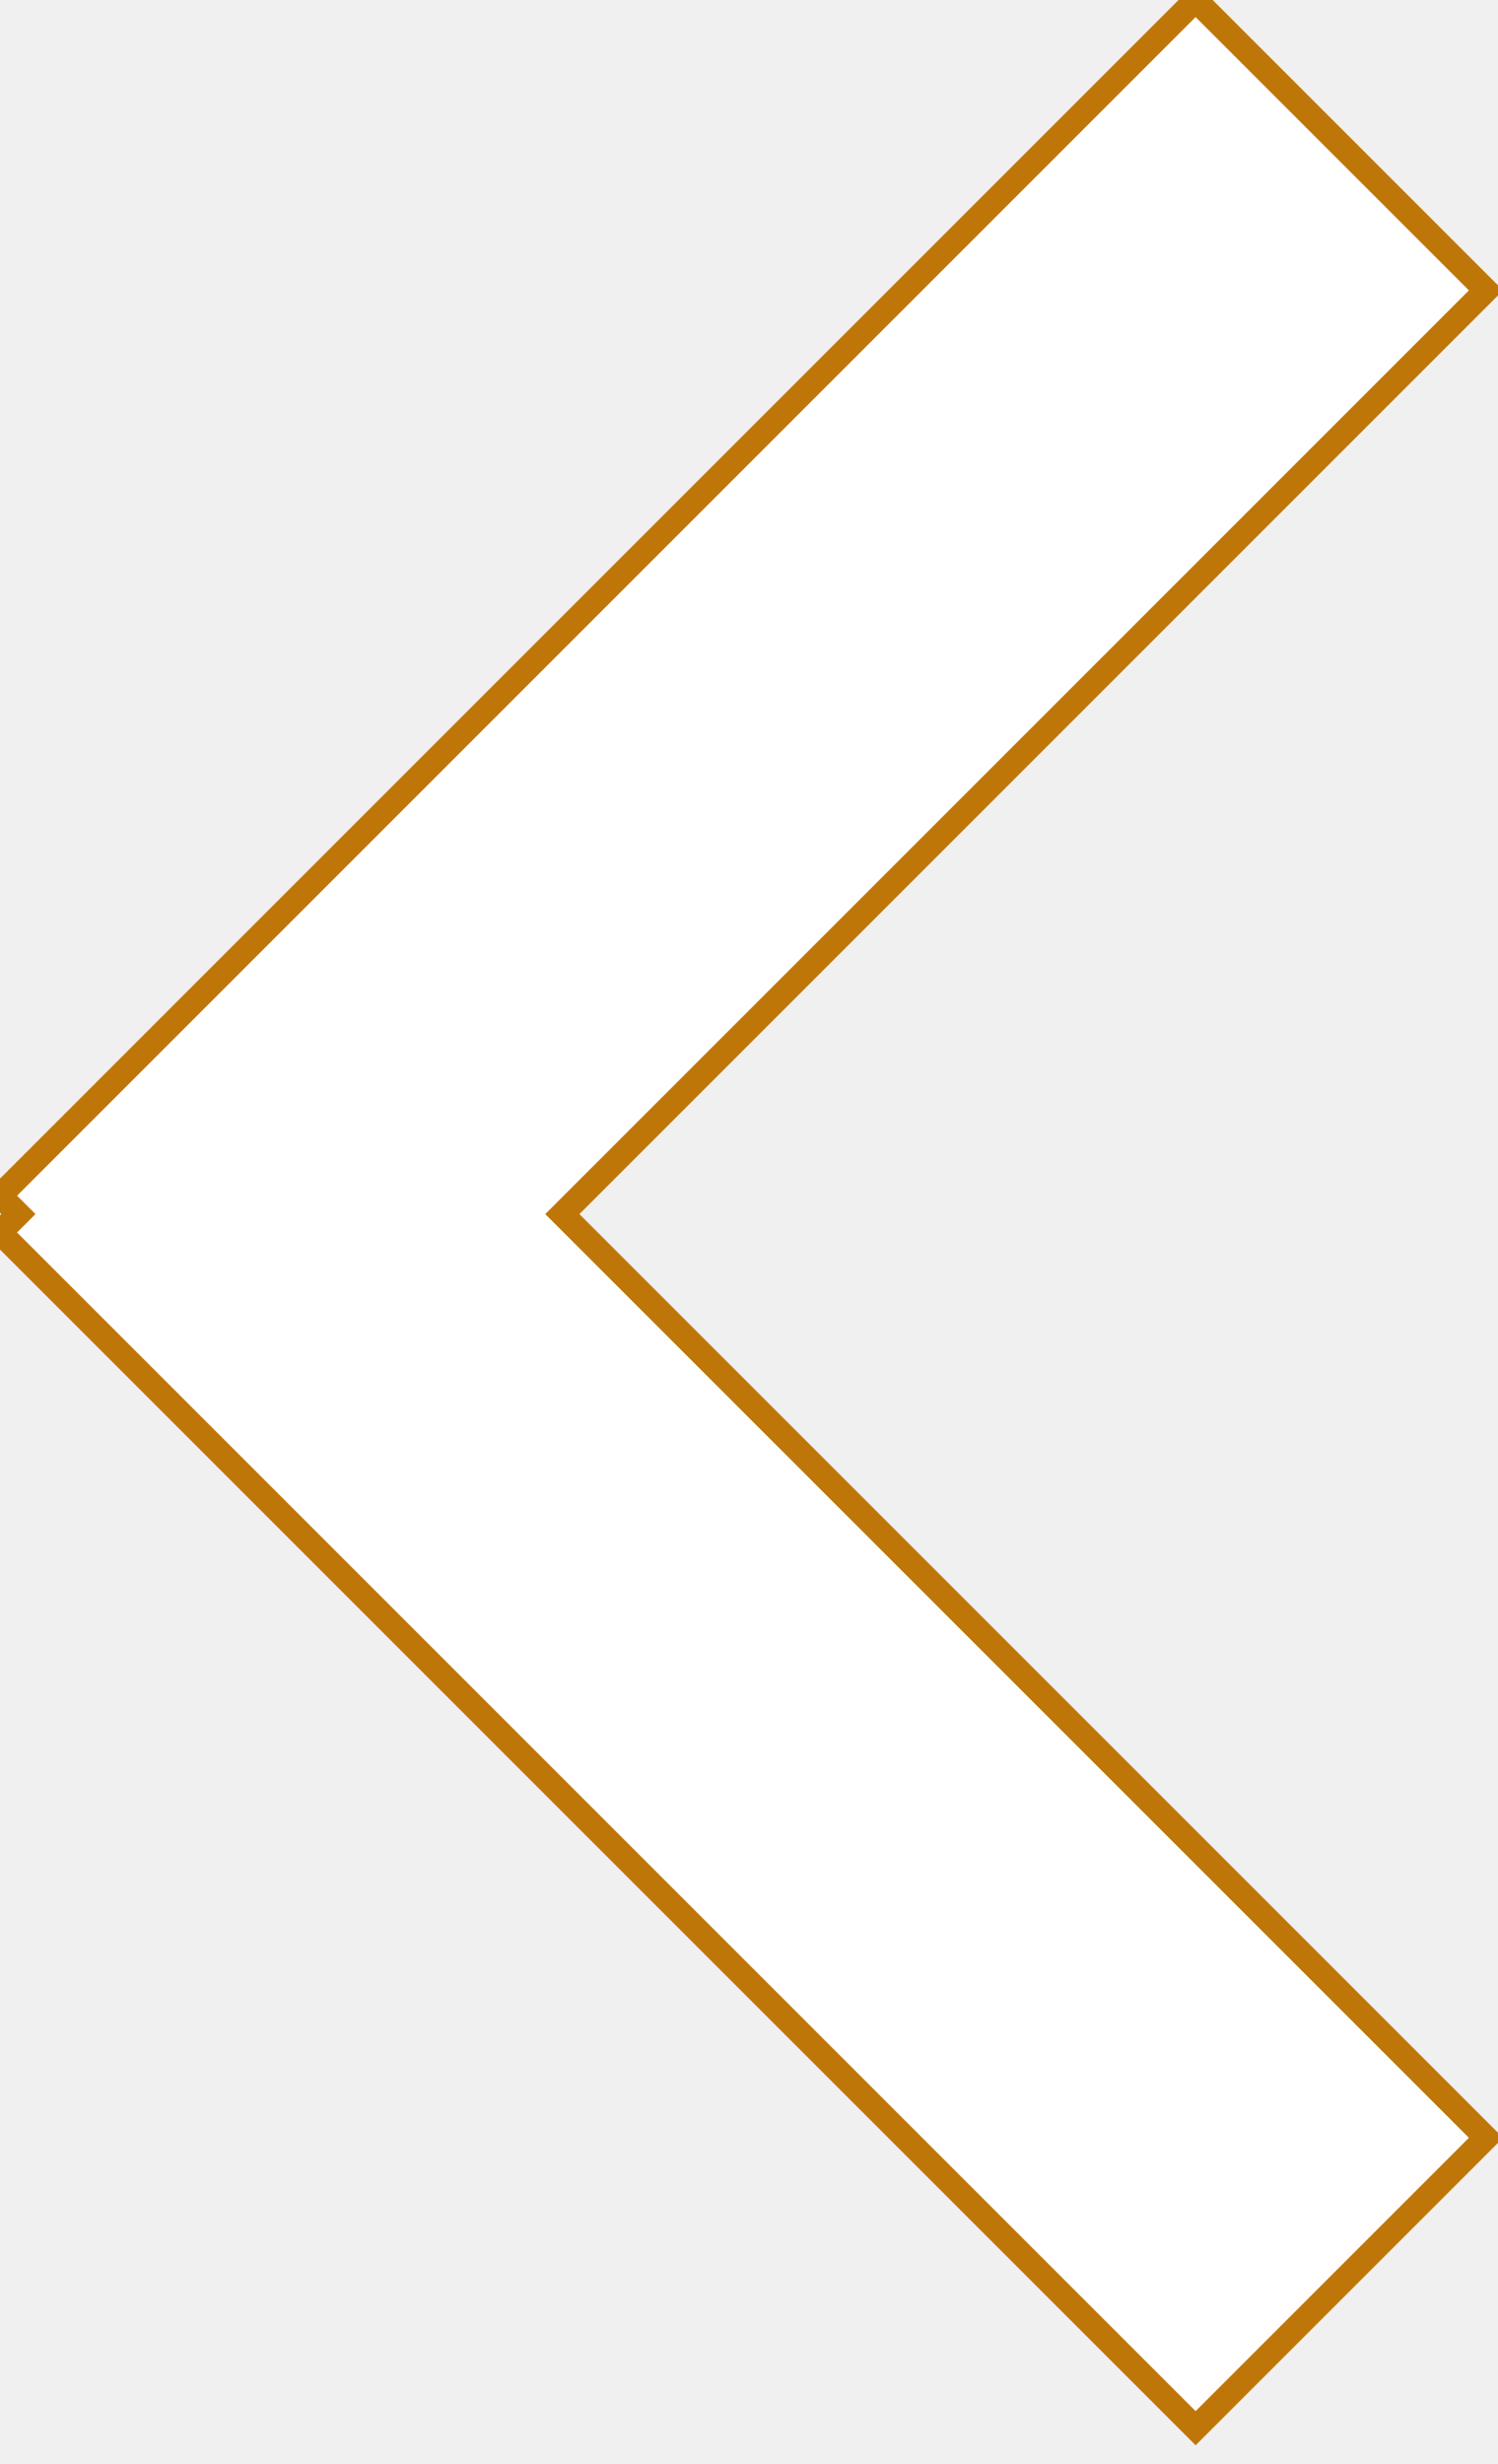
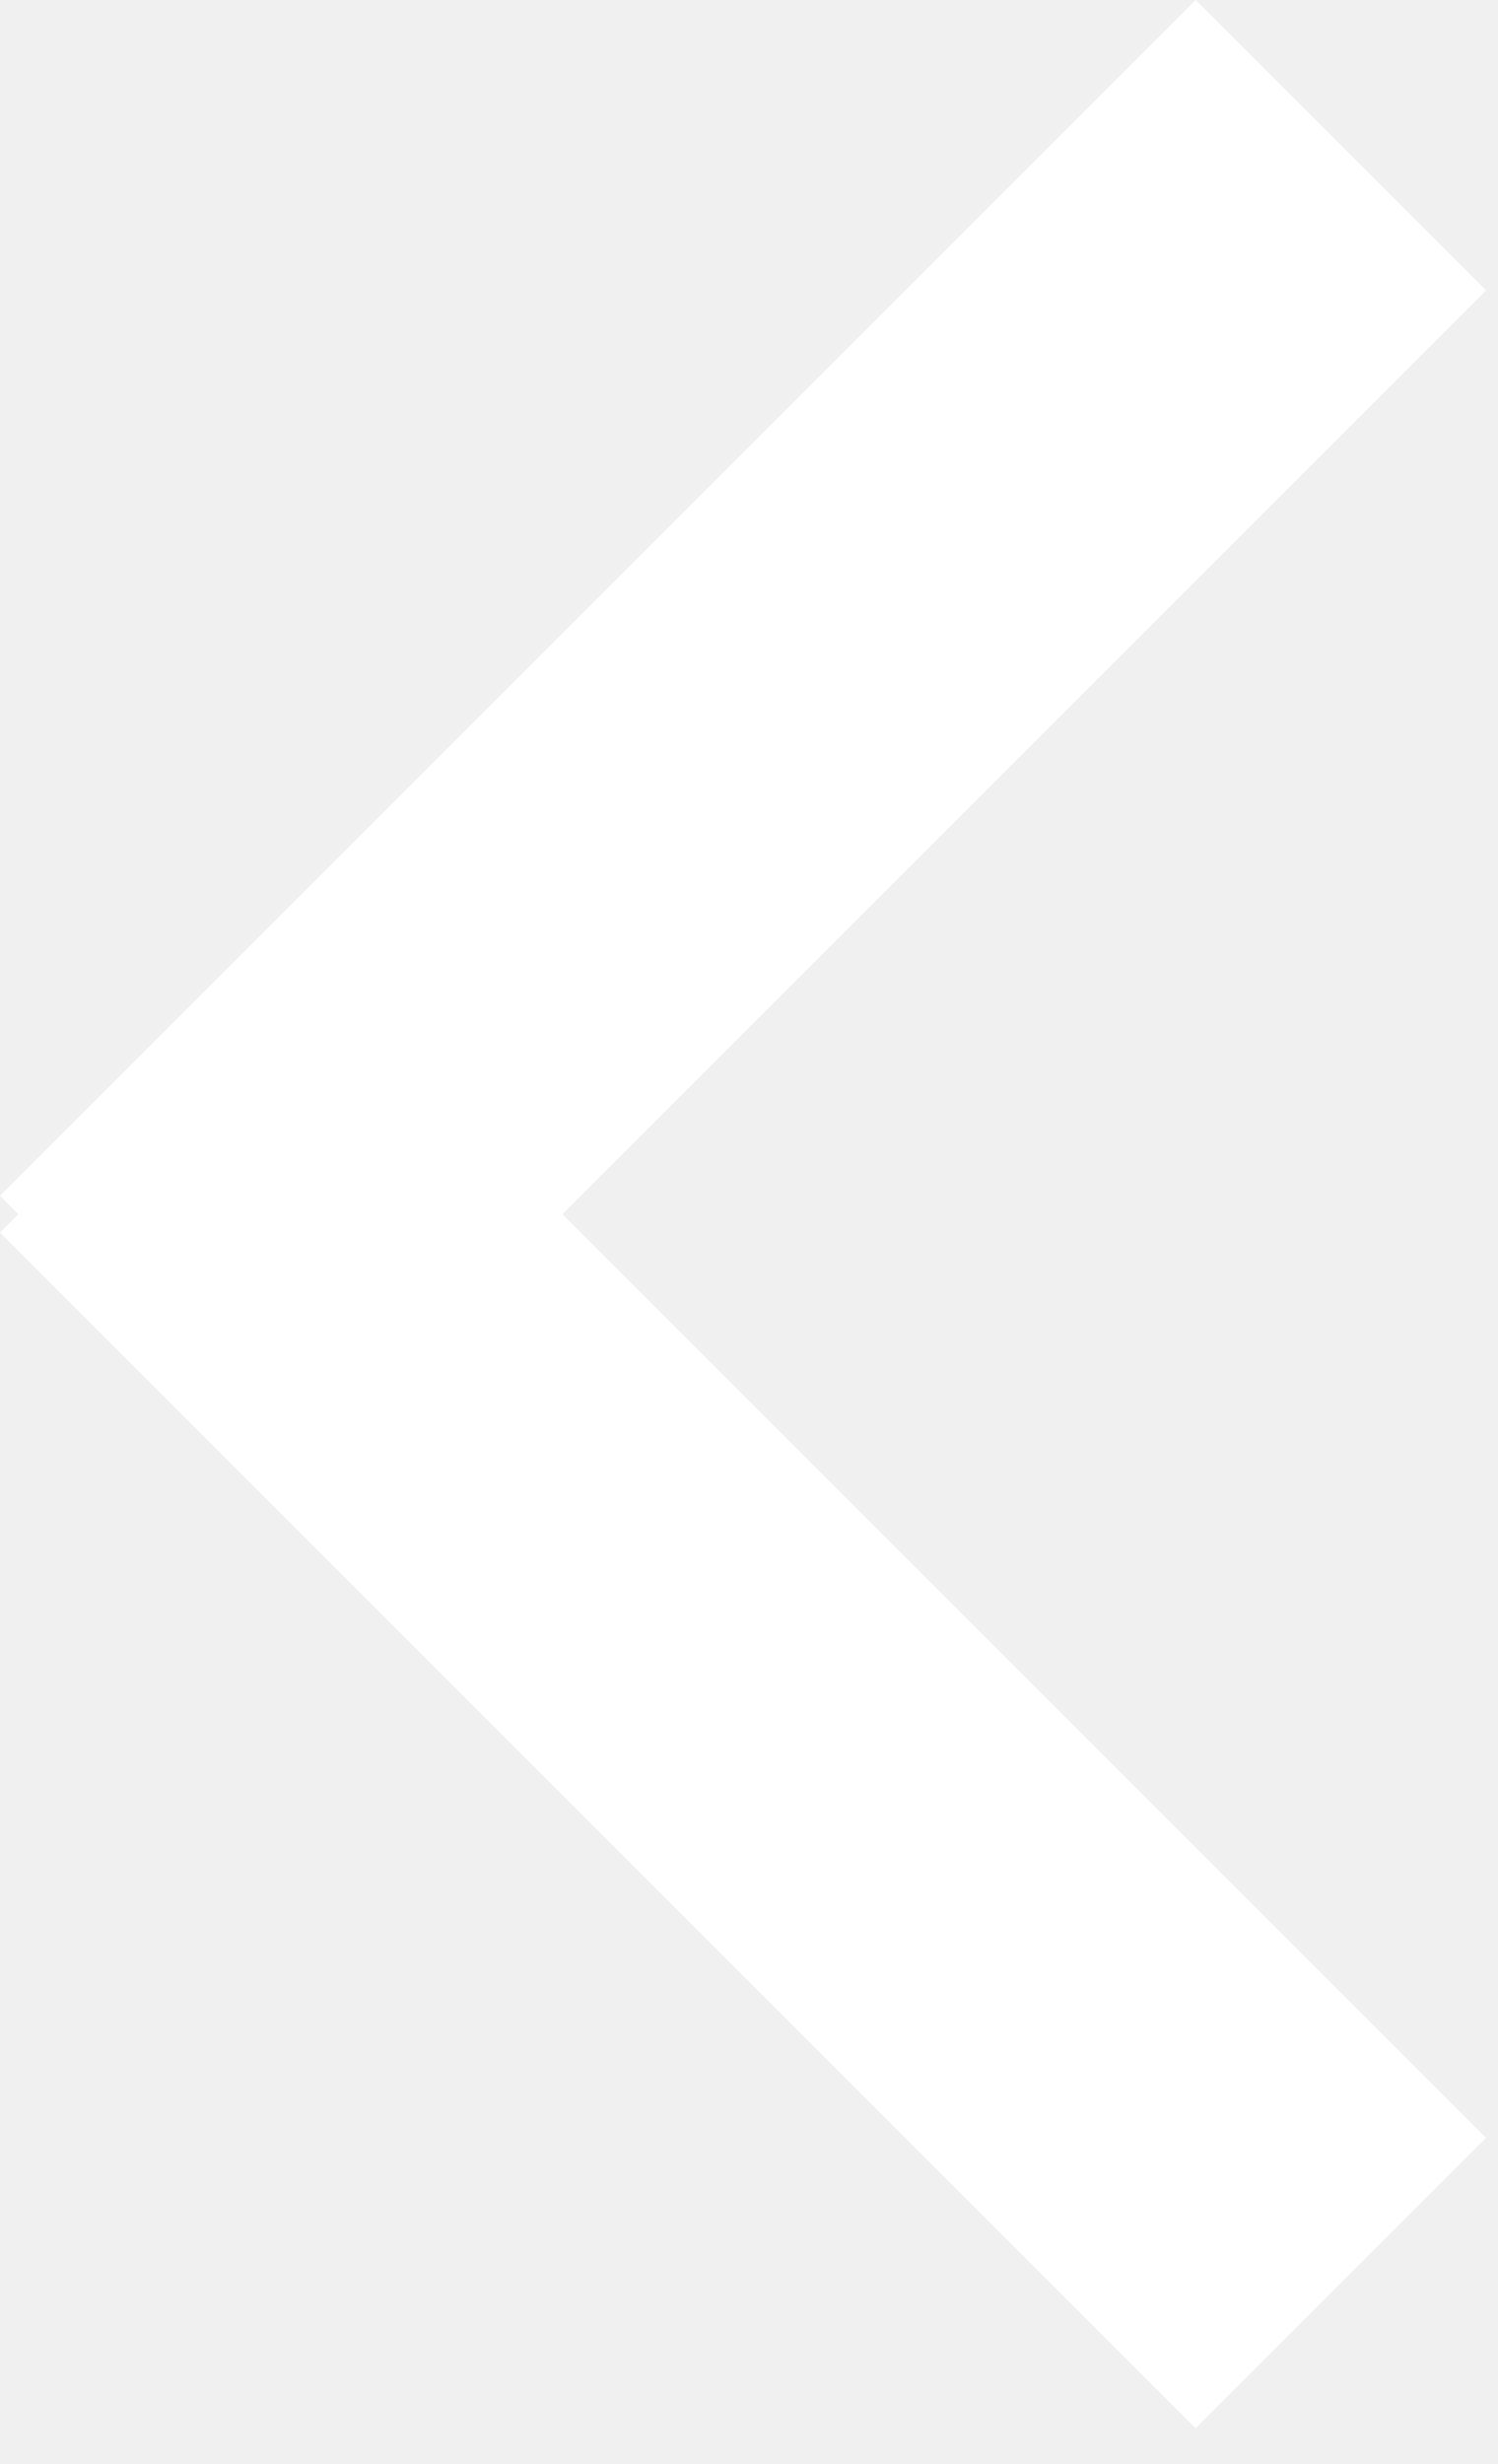
<svg xmlns="http://www.w3.org/2000/svg" width="62px" height="102px" viewBox="0 0 62 102" version="1.1">
  <description>Created with Sketch (http://www.bohemiancoding.com/sketch)</description>
  <defs />
  <g id="General" stroke="none" stroke-width="1" fill="none" fill-rule="evenodd">
-     <path d="M0.762,50.259 L2.13162821e-14,49.497 L49.497,2.13162821e-14 L61.518,12.021 L23.28,50.259 L61.518,88.497 L49.497,100.518 L2.13162821e-14,51.021 L0.762,50.259 Z" id="back" stroke="#BF7608" fill="#FFFFFF" />
+     <path d="M0.762,50.259 L2.13162821e-14,49.497 L49.497,2.13162821e-14 L61.518,12.021 L23.28,50.259 L61.518,88.497 L49.497,100.518 L2.13162821e-14,51.021 L0.762,50.259 Z" id="back" fill="#FFFFFF" />
  </g>
</svg>
